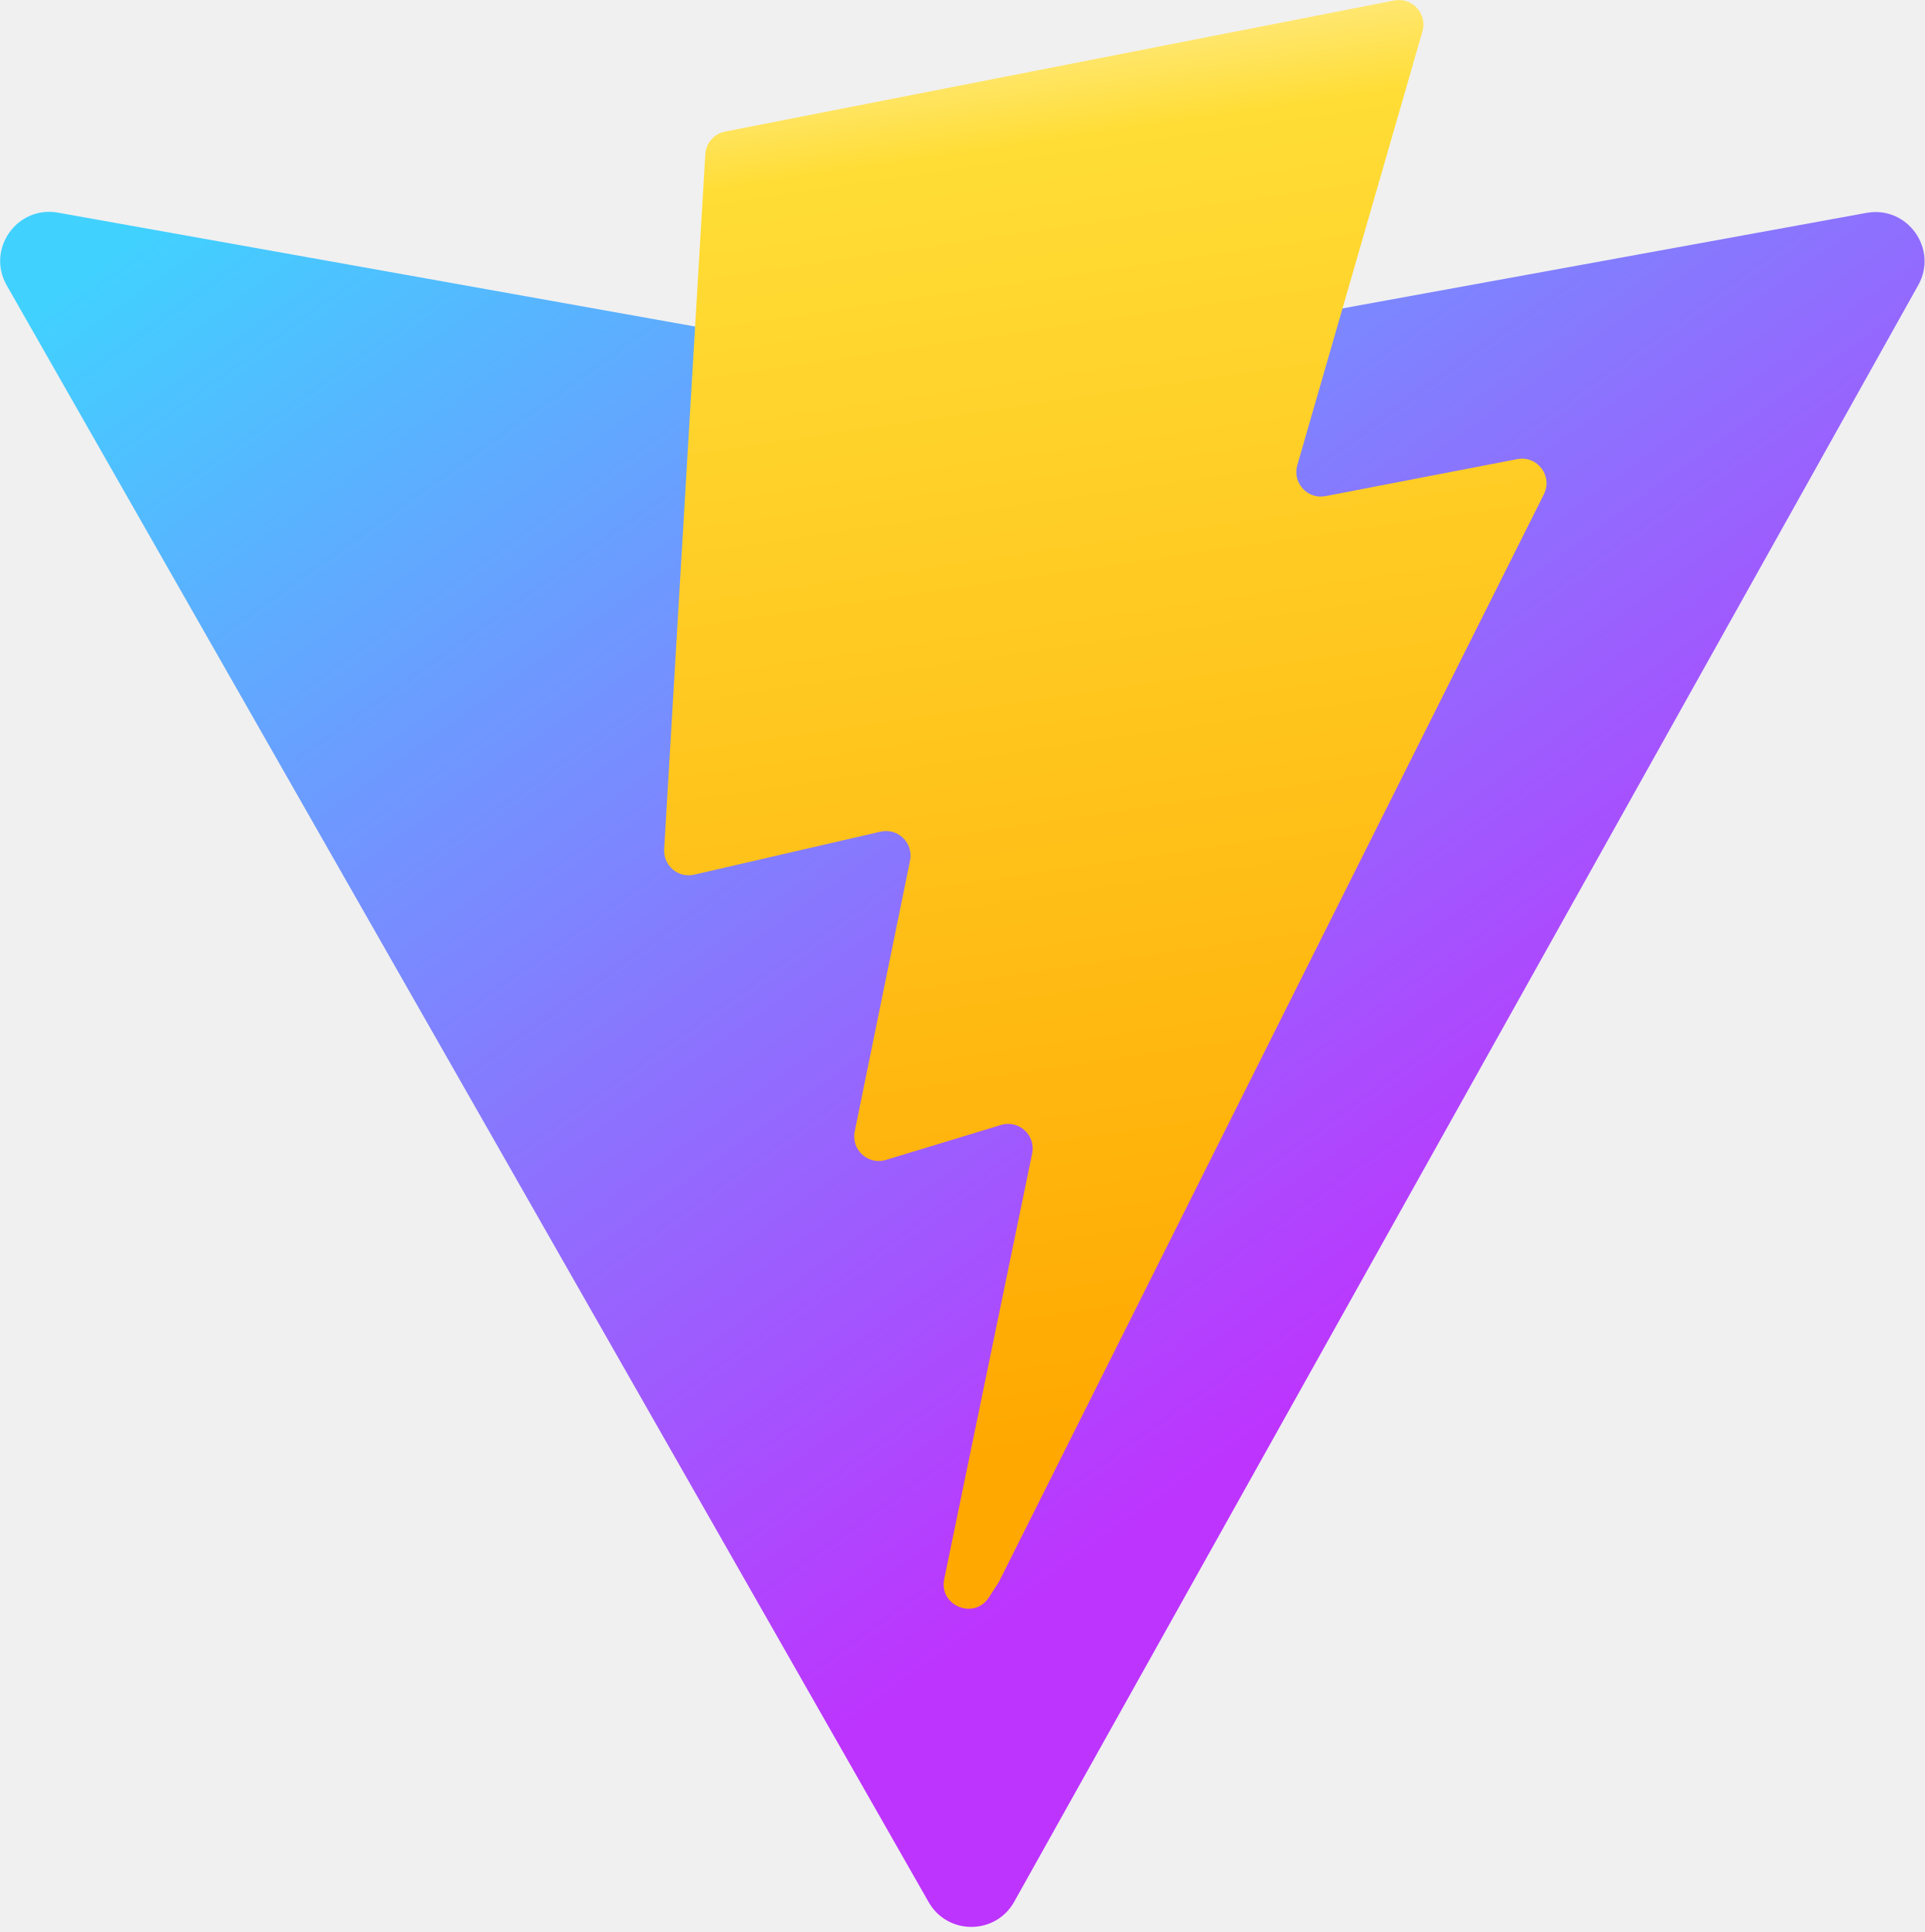
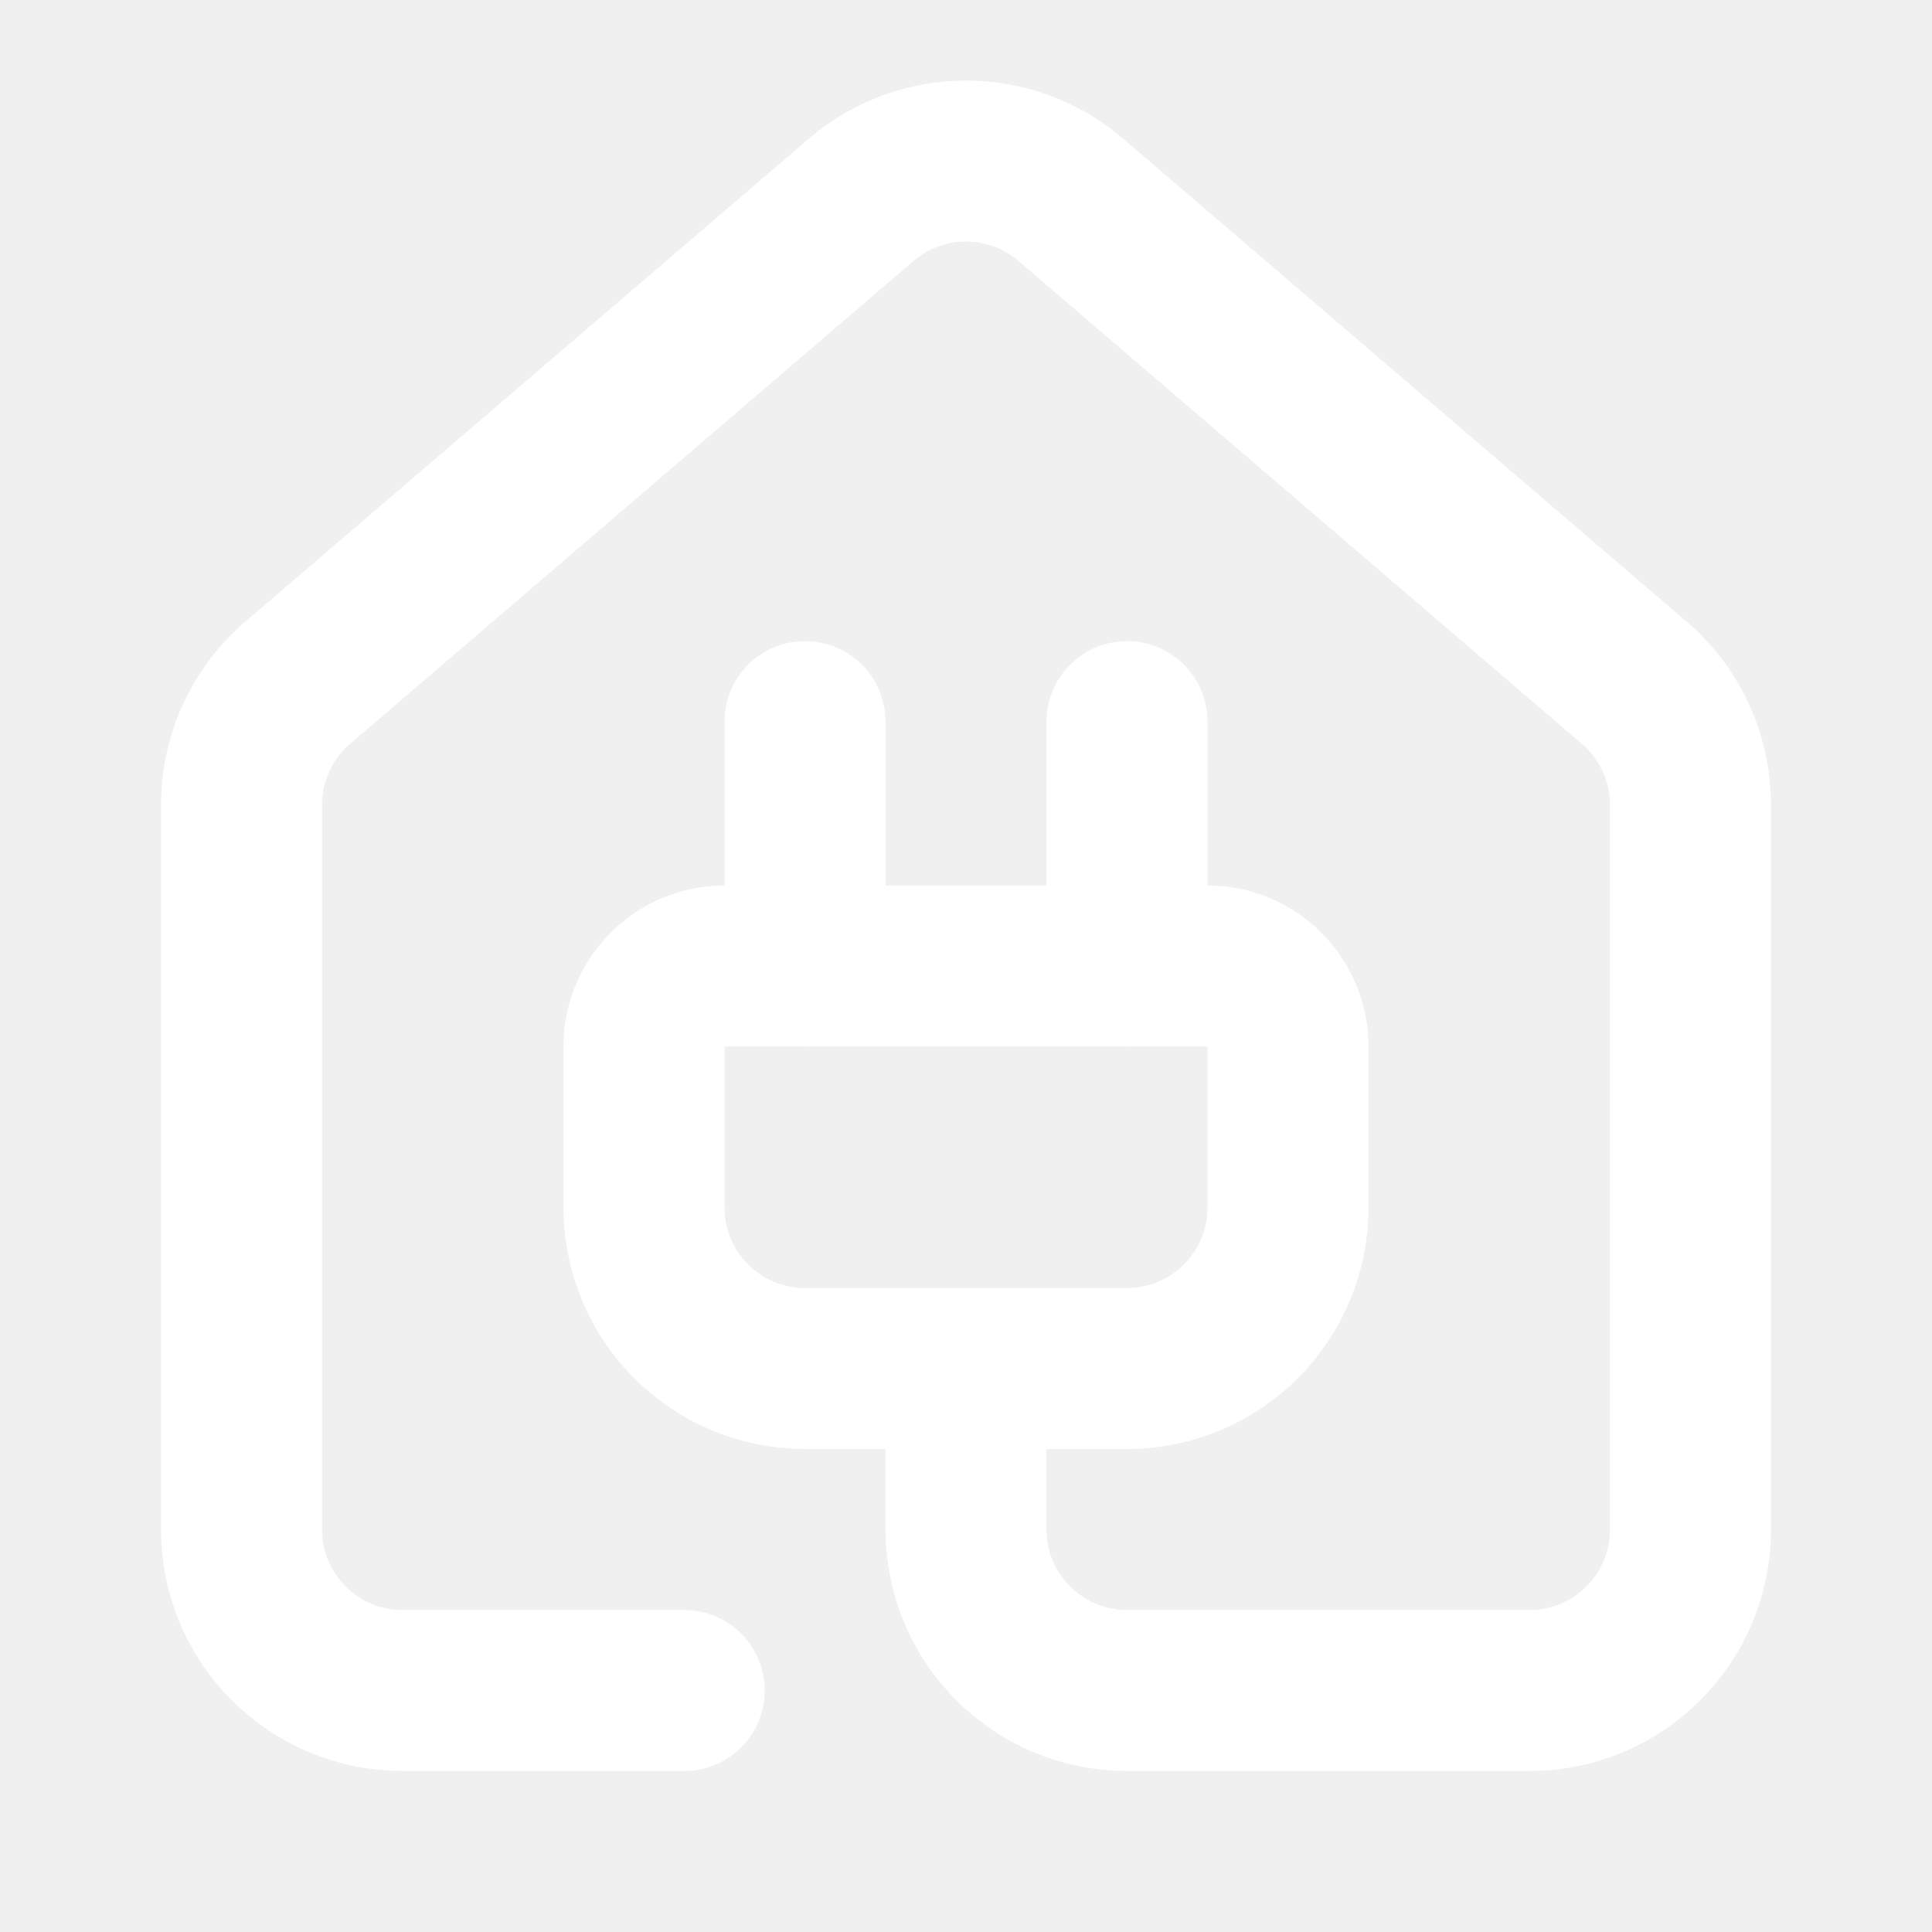
- <svg xmlns="http://www.w3.org/2000/svg" aria-hidden="true" role="img" class="iconify iconify--logos" width="31.88" height="32" preserveAspectRatio="xMidYMid meet" viewBox="0 0 256 257">
-   <defs>
-     <linearGradient id="IconifyId1813088fe1fbc01fb466" x1="-.828%" x2="57.636%" y1="7.652%" y2="78.411%">
-       <stop offset="0%" stop-color="#41D1FF" />
-       <stop offset="100%" stop-color="#BD34FE" />
-     </linearGradient>
-     <linearGradient id="IconifyId1813088fe1fbc01fb467" x1="43.376%" x2="50.316%" y1="2.242%" y2="89.03%">
-       <stop offset="0%" stop-color="#FFEA83" />
-       <stop offset="8.333%" stop-color="#FFDD35" />
-       <stop offset="100%" stop-color="#FFA800" />
-     </linearGradient>
-   </defs>
-   <path fill="url(#IconifyId1813088fe1fbc01fb466)" d="M255.153 37.938L134.897 252.976c-2.483 4.44-8.862 4.466-11.382.048L.875 37.958c-2.746-4.814 1.371-10.646 6.827-9.67l120.385 21.517a6.537 6.537 0 0 0 2.322-.004l117.867-21.483c5.438-.991 9.574 4.796 6.877 9.62Z" />
-   <path fill="url(#IconifyId1813088fe1fbc01fb467)" d="M185.432.063L96.44 17.501a3.268 3.268 0 0 0-2.634 3.014l-5.474 92.456a3.268 3.268 0 0 0 3.997 3.378l24.777-5.718c2.318-.535 4.413 1.507 3.936 3.838l-7.361 36.047c-.495 2.426 1.782 4.5 4.151 3.78l15.304-4.649c2.372-.72 4.652 1.36 4.15 3.788l-11.698 56.621c-.732 3.542 3.979 5.473 5.943 2.437l1.313-2.028l72.516-144.72c1.215-2.423-.88-5.186-3.54-4.672l-25.505 4.922c-2.396.462-4.435-1.77-3.759-4.114l16.646-57.705c.677-2.35-1.37-4.583-3.769-4.113Z" />
+ <svg xmlns="http://www.w3.org/2000/svg" width="24" height="24" viewBox="0 0 24 24" fill="none" stroke="#ffffff" stroke-width="2" stroke-linecap="round" stroke-linejoin="round" class="lucide lucide-house-plug">
+   <path d="M10 12V8.964" />
+   <path d="M14 12V8.964" />
+   <path d="M15 12a1 1 0 0 1 1 1v2a2 2 0 0 1-2 2h-4a2 2 0 0 1-2-2v-2a1 1 0 0 1 1-1z" />
+   <path d="M8.5 21H5a2 2 0 0 1-2-2v-9a2 2 0 0 1 .709-1.528l7-5.999a2 2 0 0 1 2.582 0l7 5.999A2 2 0 0 1 21 10v9a2 2 0 0 1-2 2h-5a2 2 0 0 1-2-2v-2" />
</svg>
